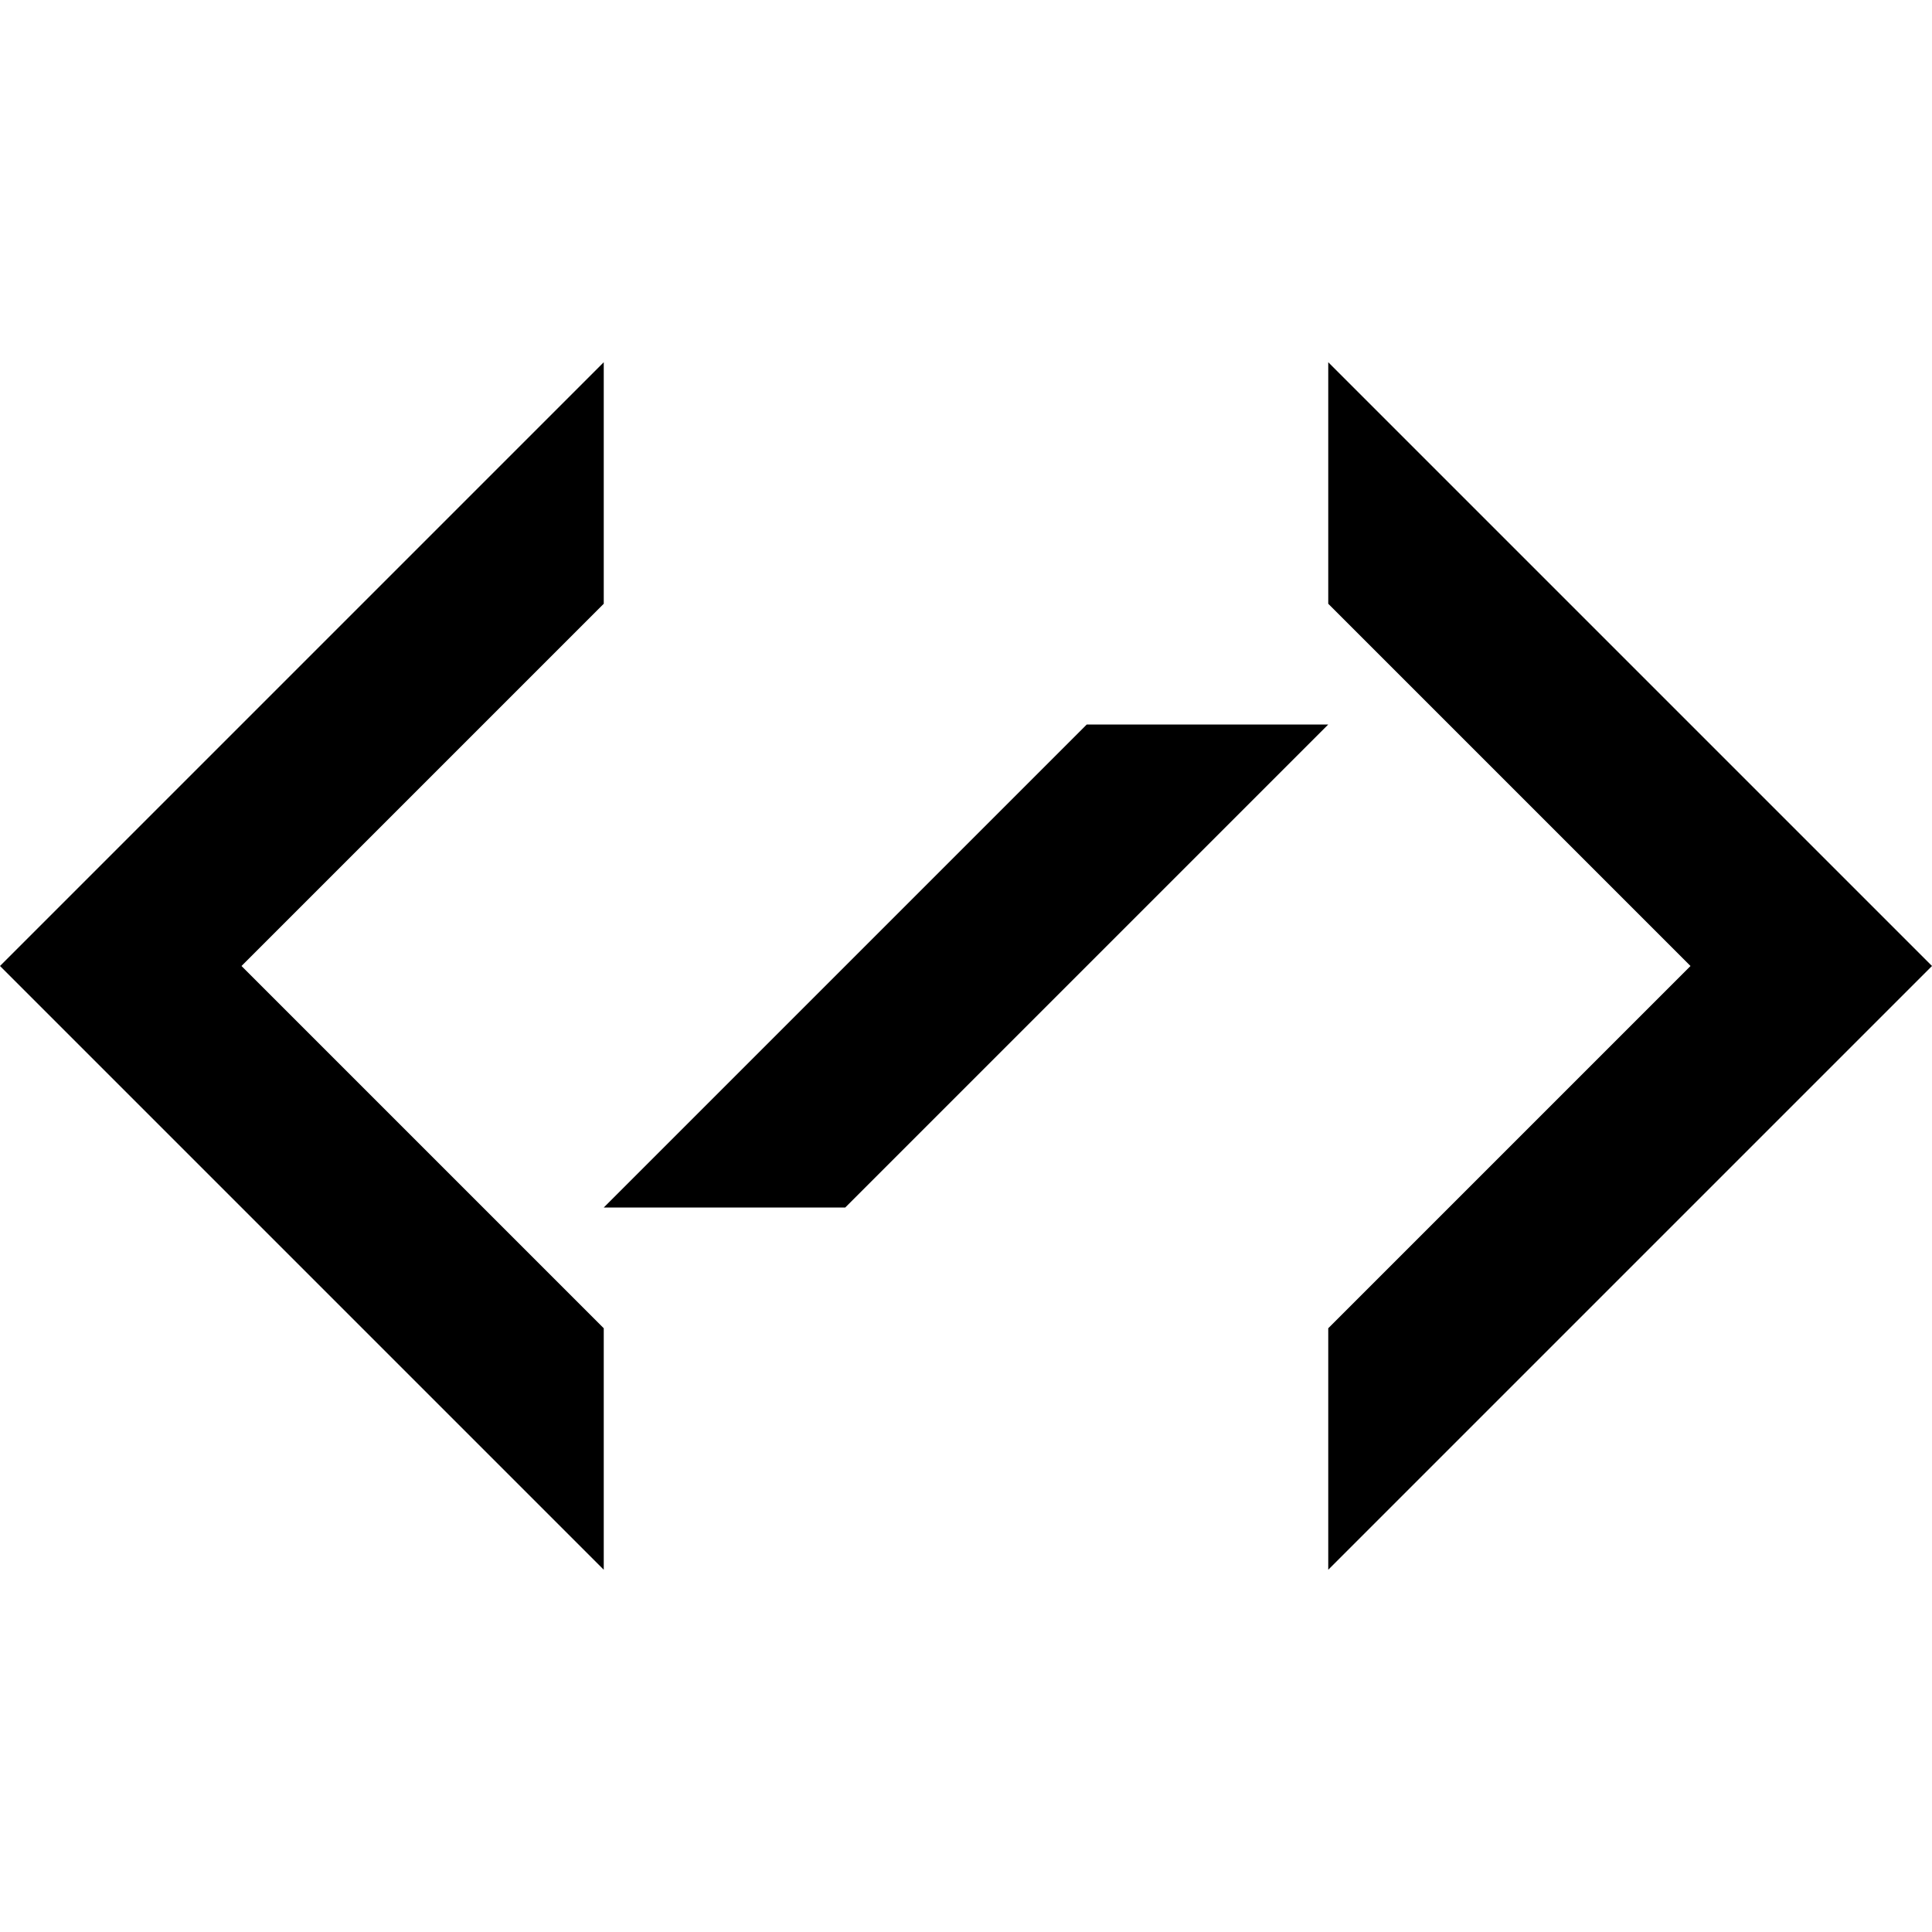
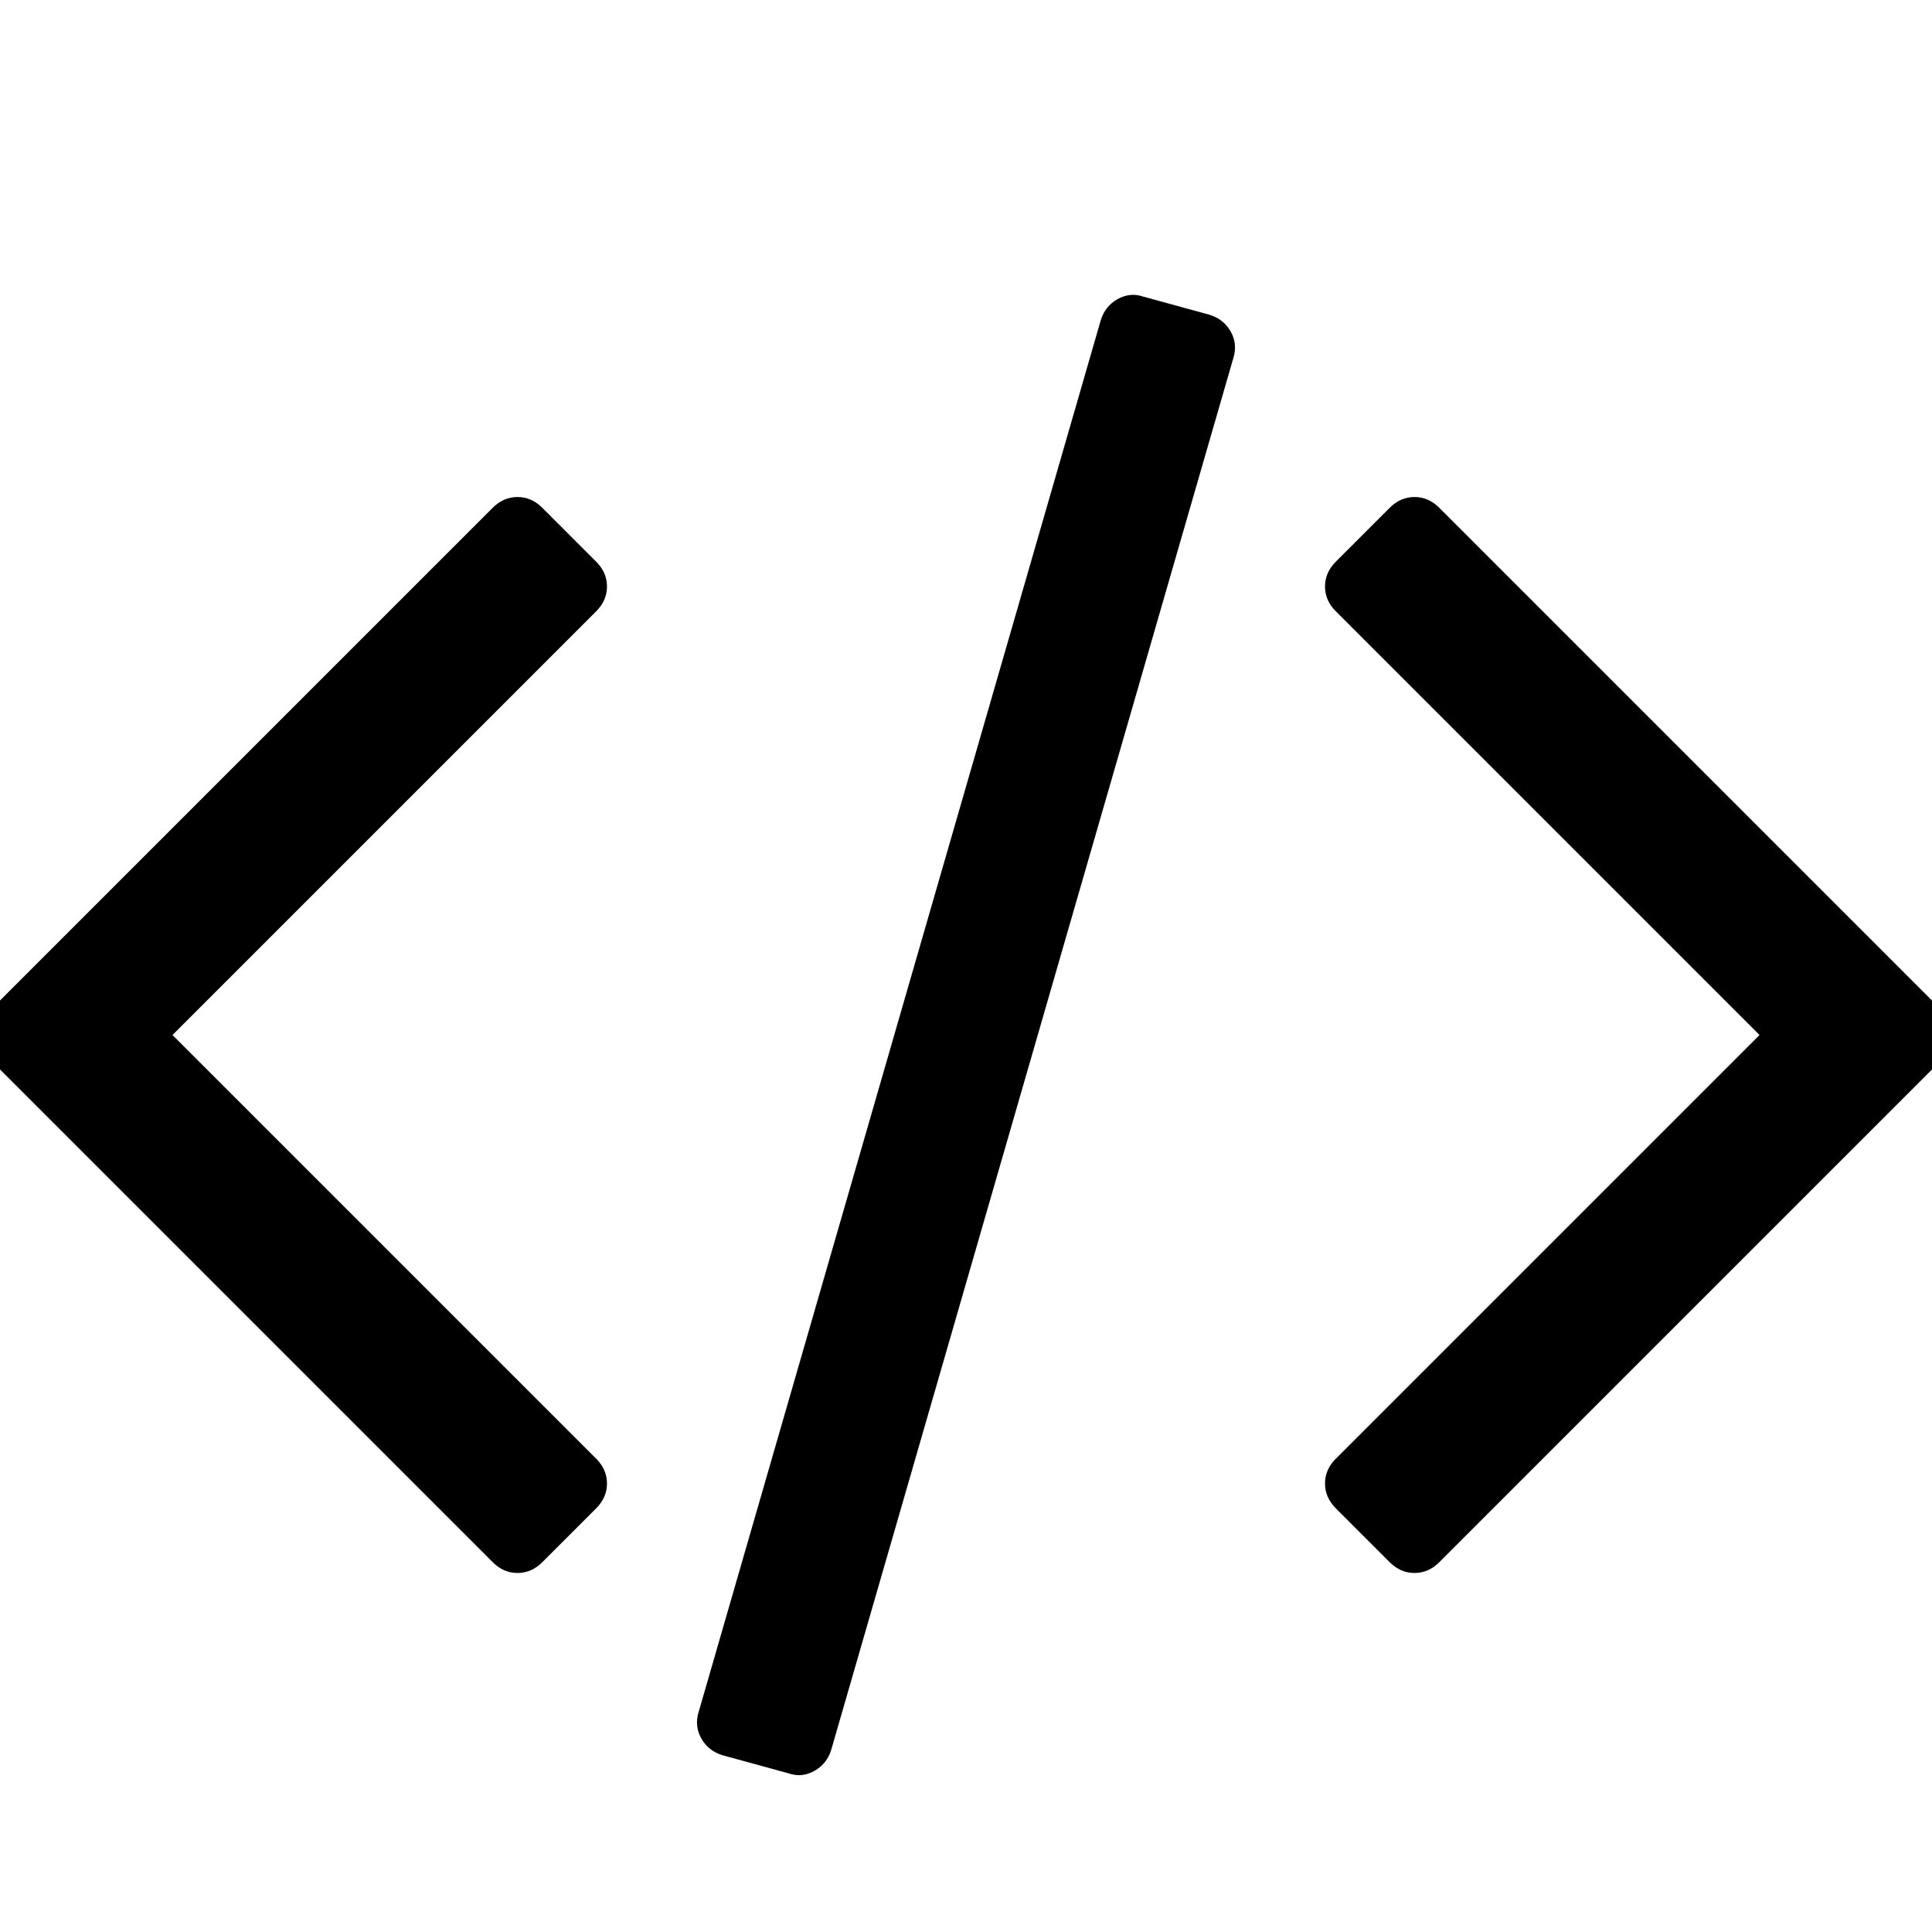
- <svg xmlns="http://www.w3.org/2000/svg" enable-background="new 0 0 32 32" height="32px" id="svg2" version="1.1" viewBox="0 0 32 32" width="32px" xml:space="preserve">
-   <g id="background">
-     <rect fill="none" height="32" width="32" />
-   </g>
-   <g id="sourcecode">
-     <polygon points="22,22 22,26 32,16 22,6 22,10 28,16  " />
-     <polygon points="10,22 10,26 0,16 10,6 10,10 4,16  " />
-     <polygon points="10,20 14,20 22,12 18,12  " />
-   </g>
+ <svg xmlns="http://www.w3.org/2000/svg" height="24" viewBox="0 0 1792 1792" width="24">
+   <path d="M553 1399l-50 50q-10 10-23 10t-23-10l-466-466q-10-10-10-23t10-23l466-466q10-10 23-10t23 10l50 50q10 10 10 23t-10 23l-393 393 393 393q10 10 10 23t-10 23zm591-1067l-373 1291q-4 13-15.5 19.5t-23.5 2.5l-62-17q-13-4-19.5-15.5t-2.5-24.5l373-1291q4-13 15.5-19.5t23.5-2.5l62 17q13 4 19.5 15.5t2.5 24.5zm657 651l-466 466q-10 10-23 10t-23-10l-50-50q-10-10-10-23t10-23l393-393-393-393q-10-10-10-23t10-23l50-50q10-10 23-10t23 10l466 466q10 10 10 23t-10 23z" />
</svg>
